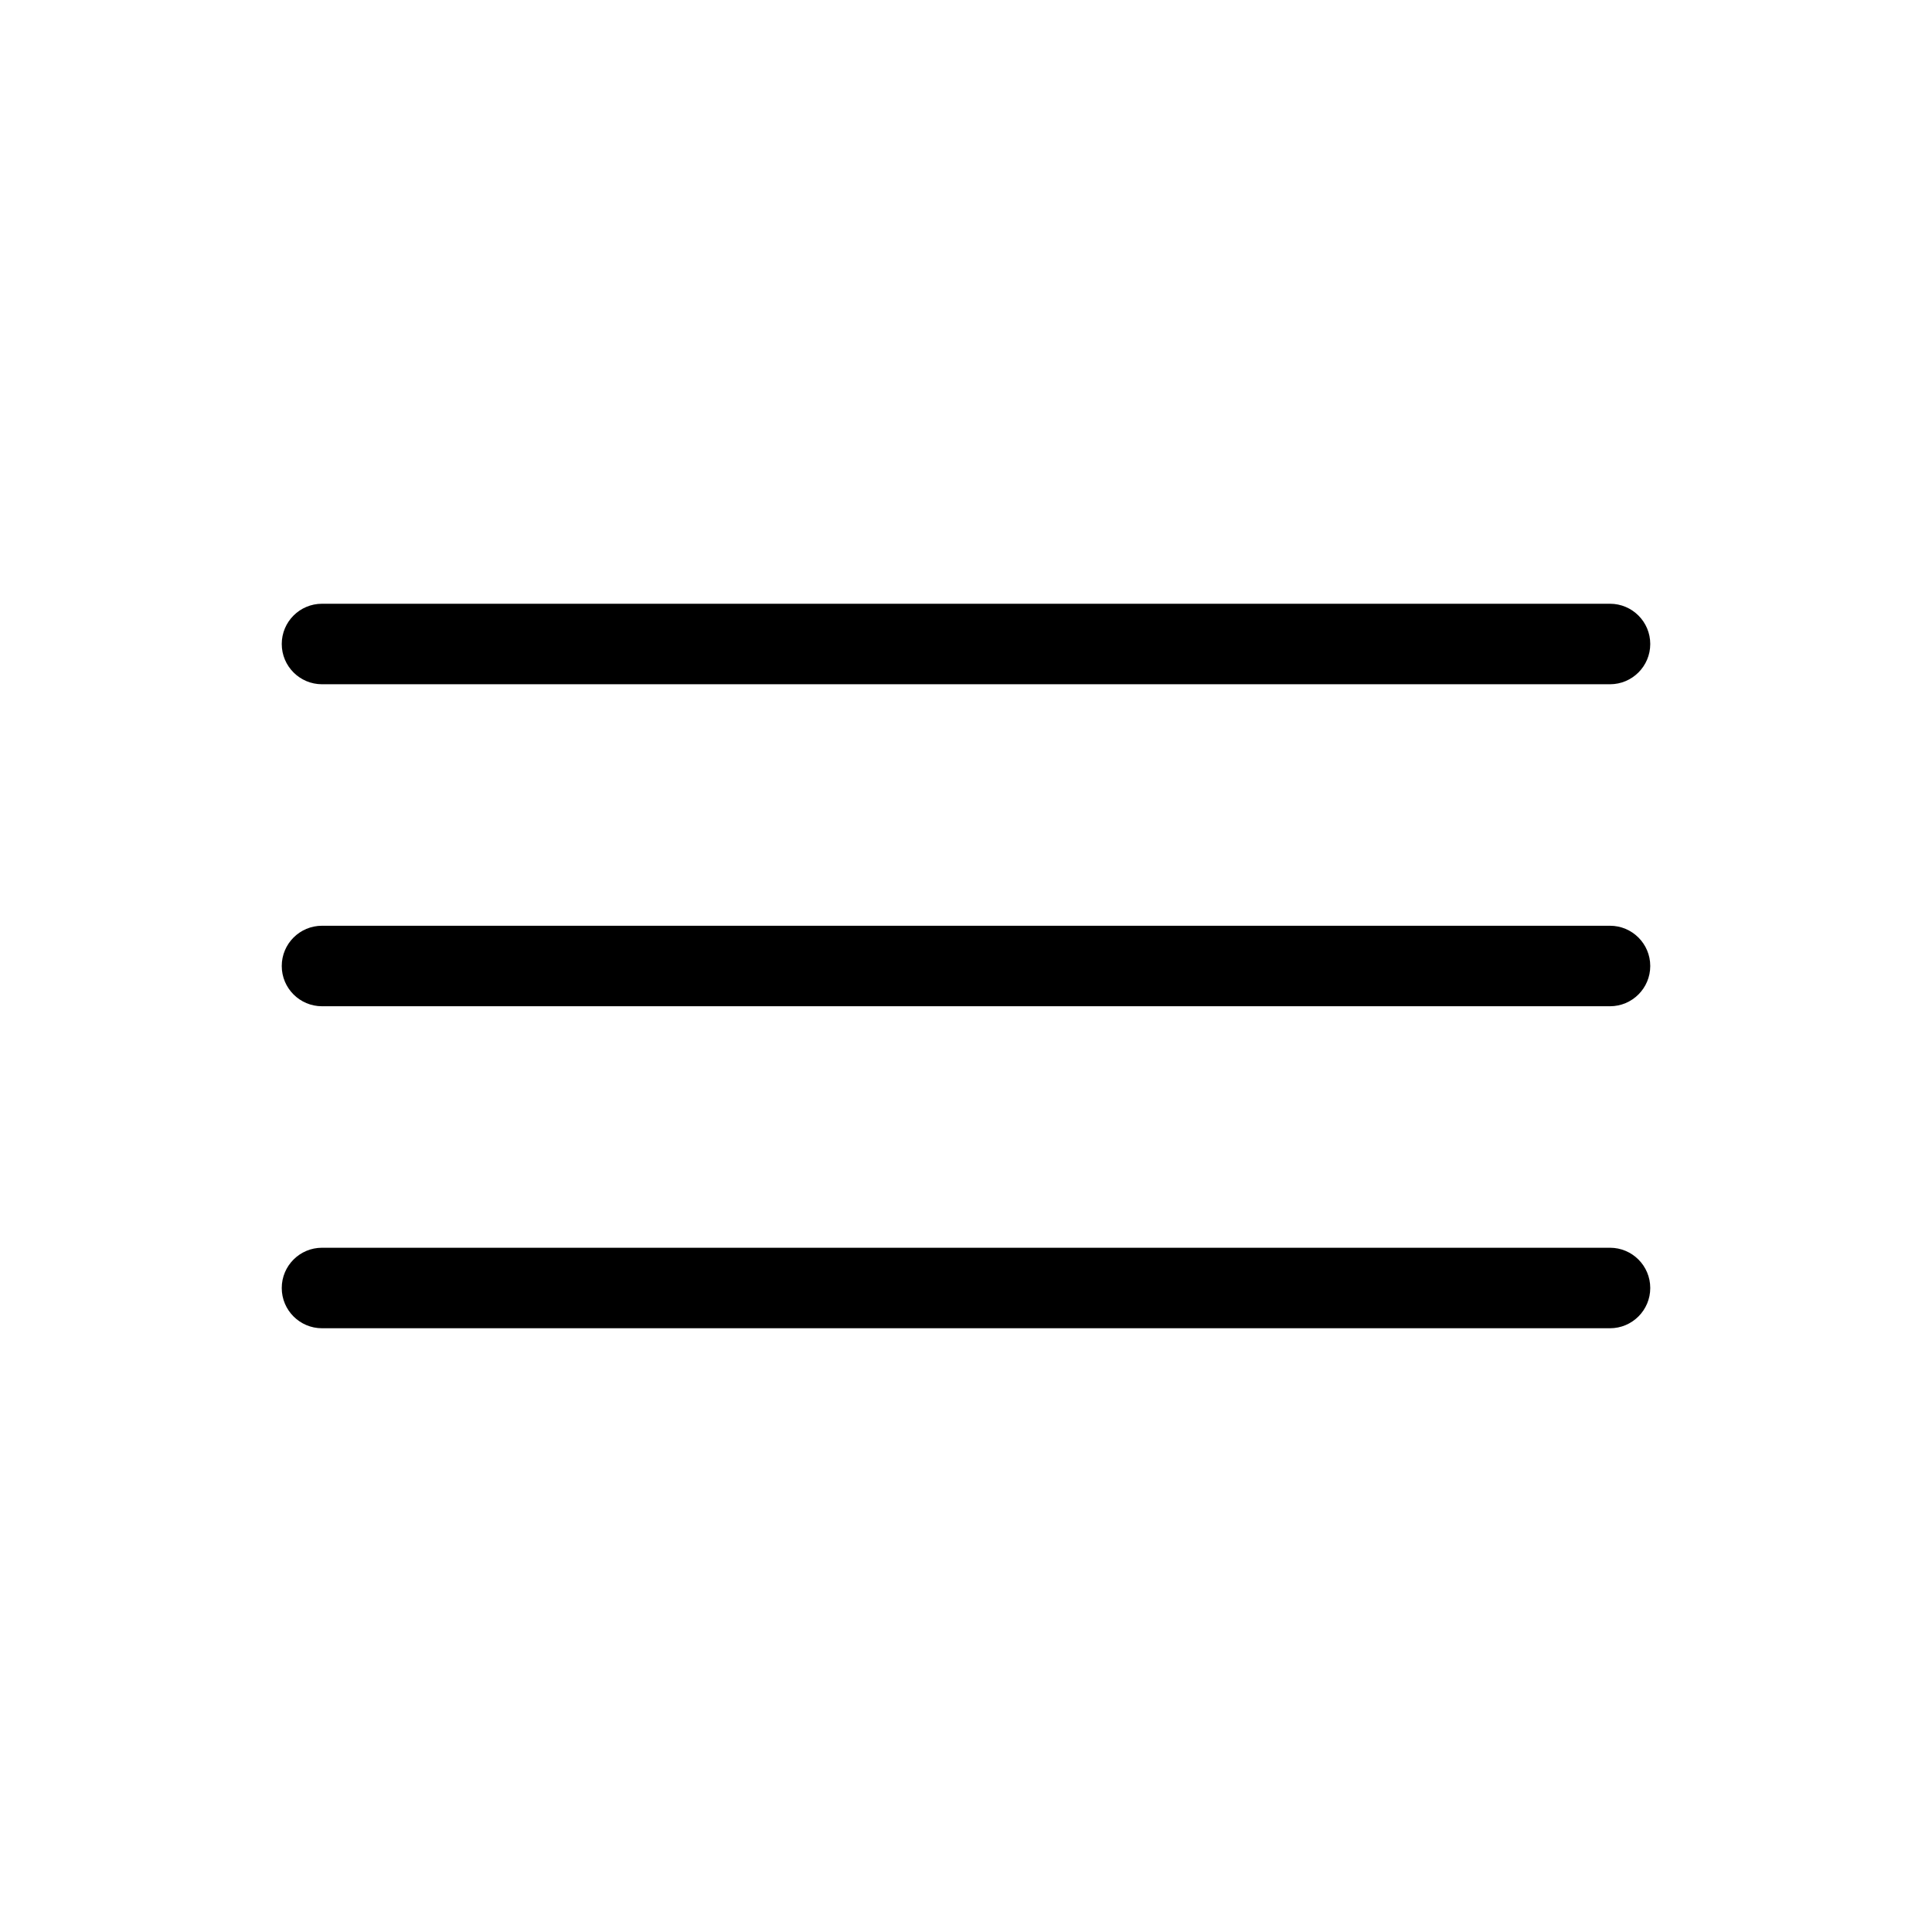
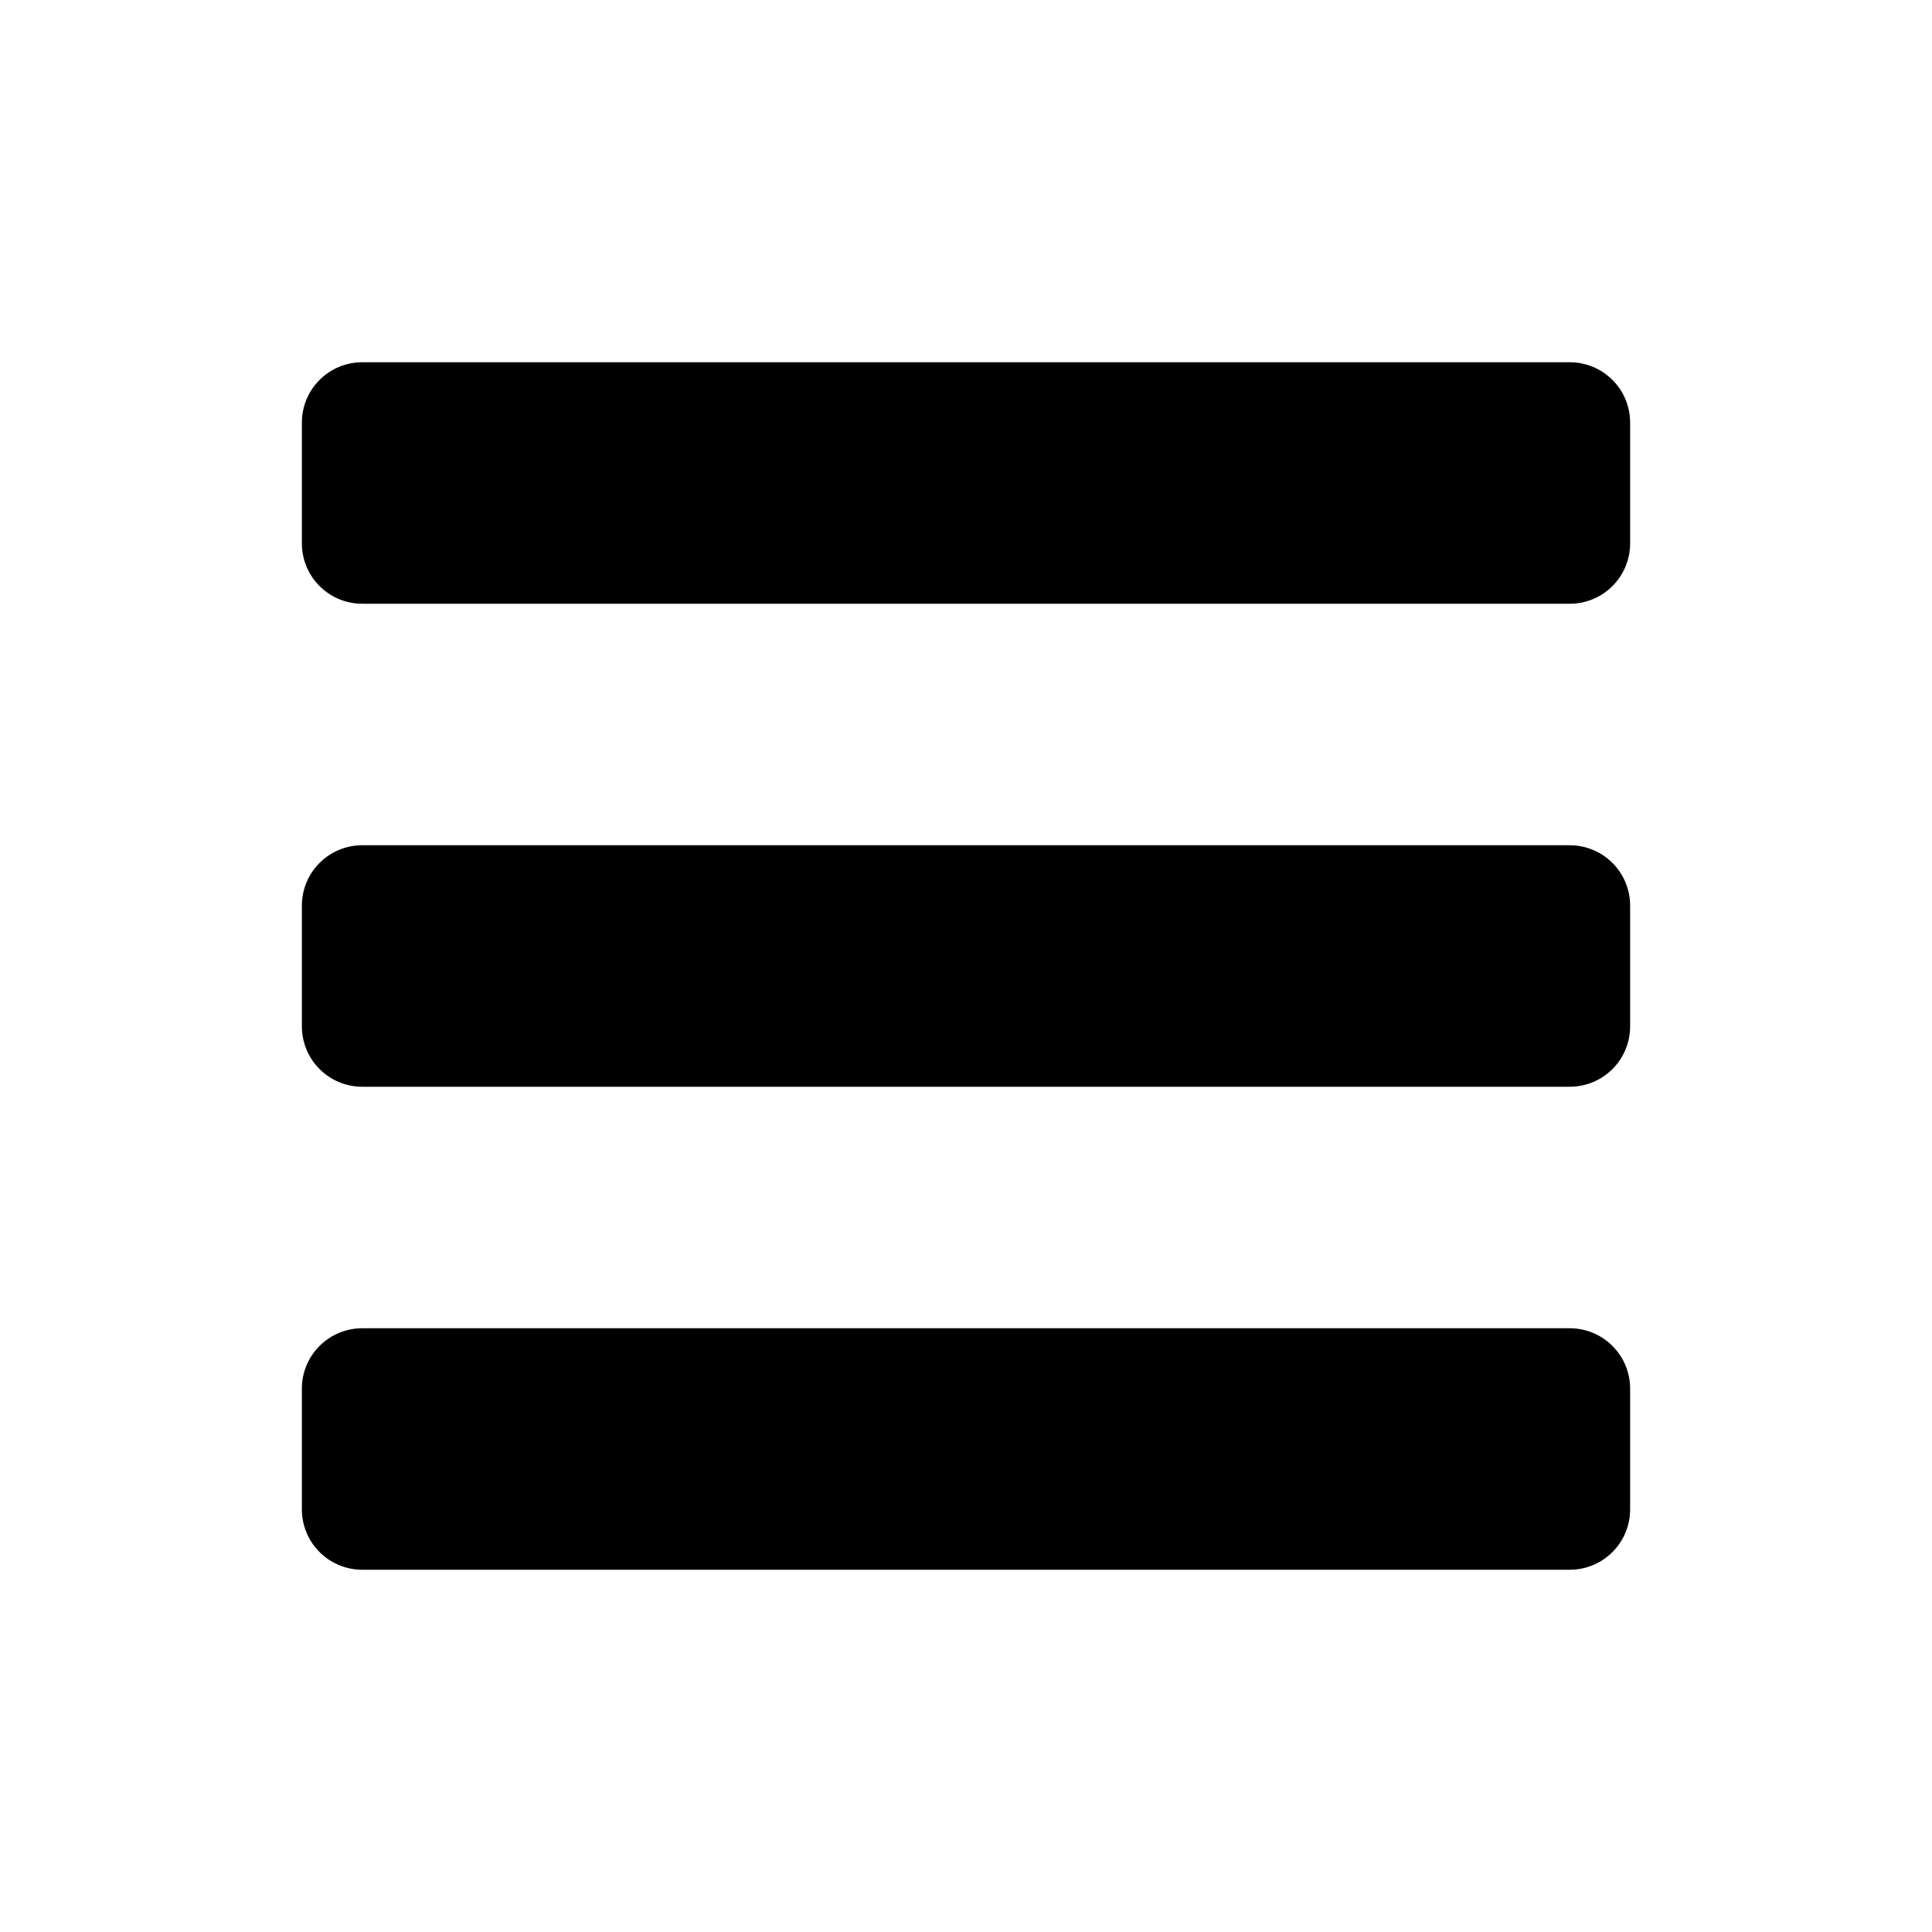
- <svg xmlns="http://www.w3.org/2000/svg" width="24" height="24" viewBox="0 0 24 24" fill="none">
-   <path fill-rule="evenodd" clip-rule="evenodd" d="M3.5 8C3.5 7.724 3.724 7.5 4 7.5H20C20.276 7.5 20.5 7.724 20.5 8C20.5 8.276 20.276 8.5 20 8.5H4C3.724 8.5 3.5 8.276 3.5 8Z" fill="currentColor" />
-   <path fill-rule="evenodd" clip-rule="evenodd" d="M3.5 16C3.5 15.724 3.724 15.5 4 15.5H20C20.276 15.5 20.5 15.724 20.5 16C20.5 16.276 20.276 16.5 20 16.5H4C3.724 16.5 3.5 16.276 3.5 16Z" fill="currentColor" />
-   <path fill-rule="evenodd" clip-rule="evenodd" d="M3.5 12C3.5 11.724 3.724 11.5 4 11.5H20C20.276 11.5 20.5 11.724 20.5 12C20.5 12.276 20.276 12.5 20 12.5H4C3.724 12.5 3.5 12.276 3.5 12Z" fill="currentColor" />
+ <svg xmlns="http://www.w3.org/2000/svg" width="32" height="32" viewBox="0 0 32 32">
+   <path d="M27 23V25C27 25.265 26.895 25.52 26.707 25.707C26.52 25.895 26.265 26 26 26H6C5.735 26 5.48 25.895 5.293 25.707C5.105 25.52 5 25.265 5 25V23C5 22.735 5.105 22.48 5.293 22.293C5.48 22.105 5.735 22 6 22H26C26.265 22 26.52 22.105 26.707 22.293C26.895 22.48 27 22.735 27 23ZM26 6H6C5.735 6 5.48 6.105 5.293 6.293C5.105 6.48 5 6.735 5 7V9C5 9.265 5.105 9.52 5.293 9.707C5.48 9.895 5.735 10 6 10H26C26.265 10 26.52 9.895 26.707 9.707C26.895 9.52 27 9.265 27 9V7C27 6.735 26.895 6.48 26.707 6.293C26.52 6.105 26.265 6 26 6ZM26 14H6C5.735 14 5.48 14.105 5.293 14.293C5.105 14.48 5 14.735 5 15V17C5 17.265 5.105 17.52 5.293 17.707C5.48 17.895 5.735 18 6 18H26C26.265 18 26.52 17.895 26.707 17.707C26.895 17.52 27 17.265 27 17V15C27 14.735 26.895 14.48 26.707 14.293C26.52 14.105 26.265 14 26 14Z" fill="currentColor" />
</svg>
